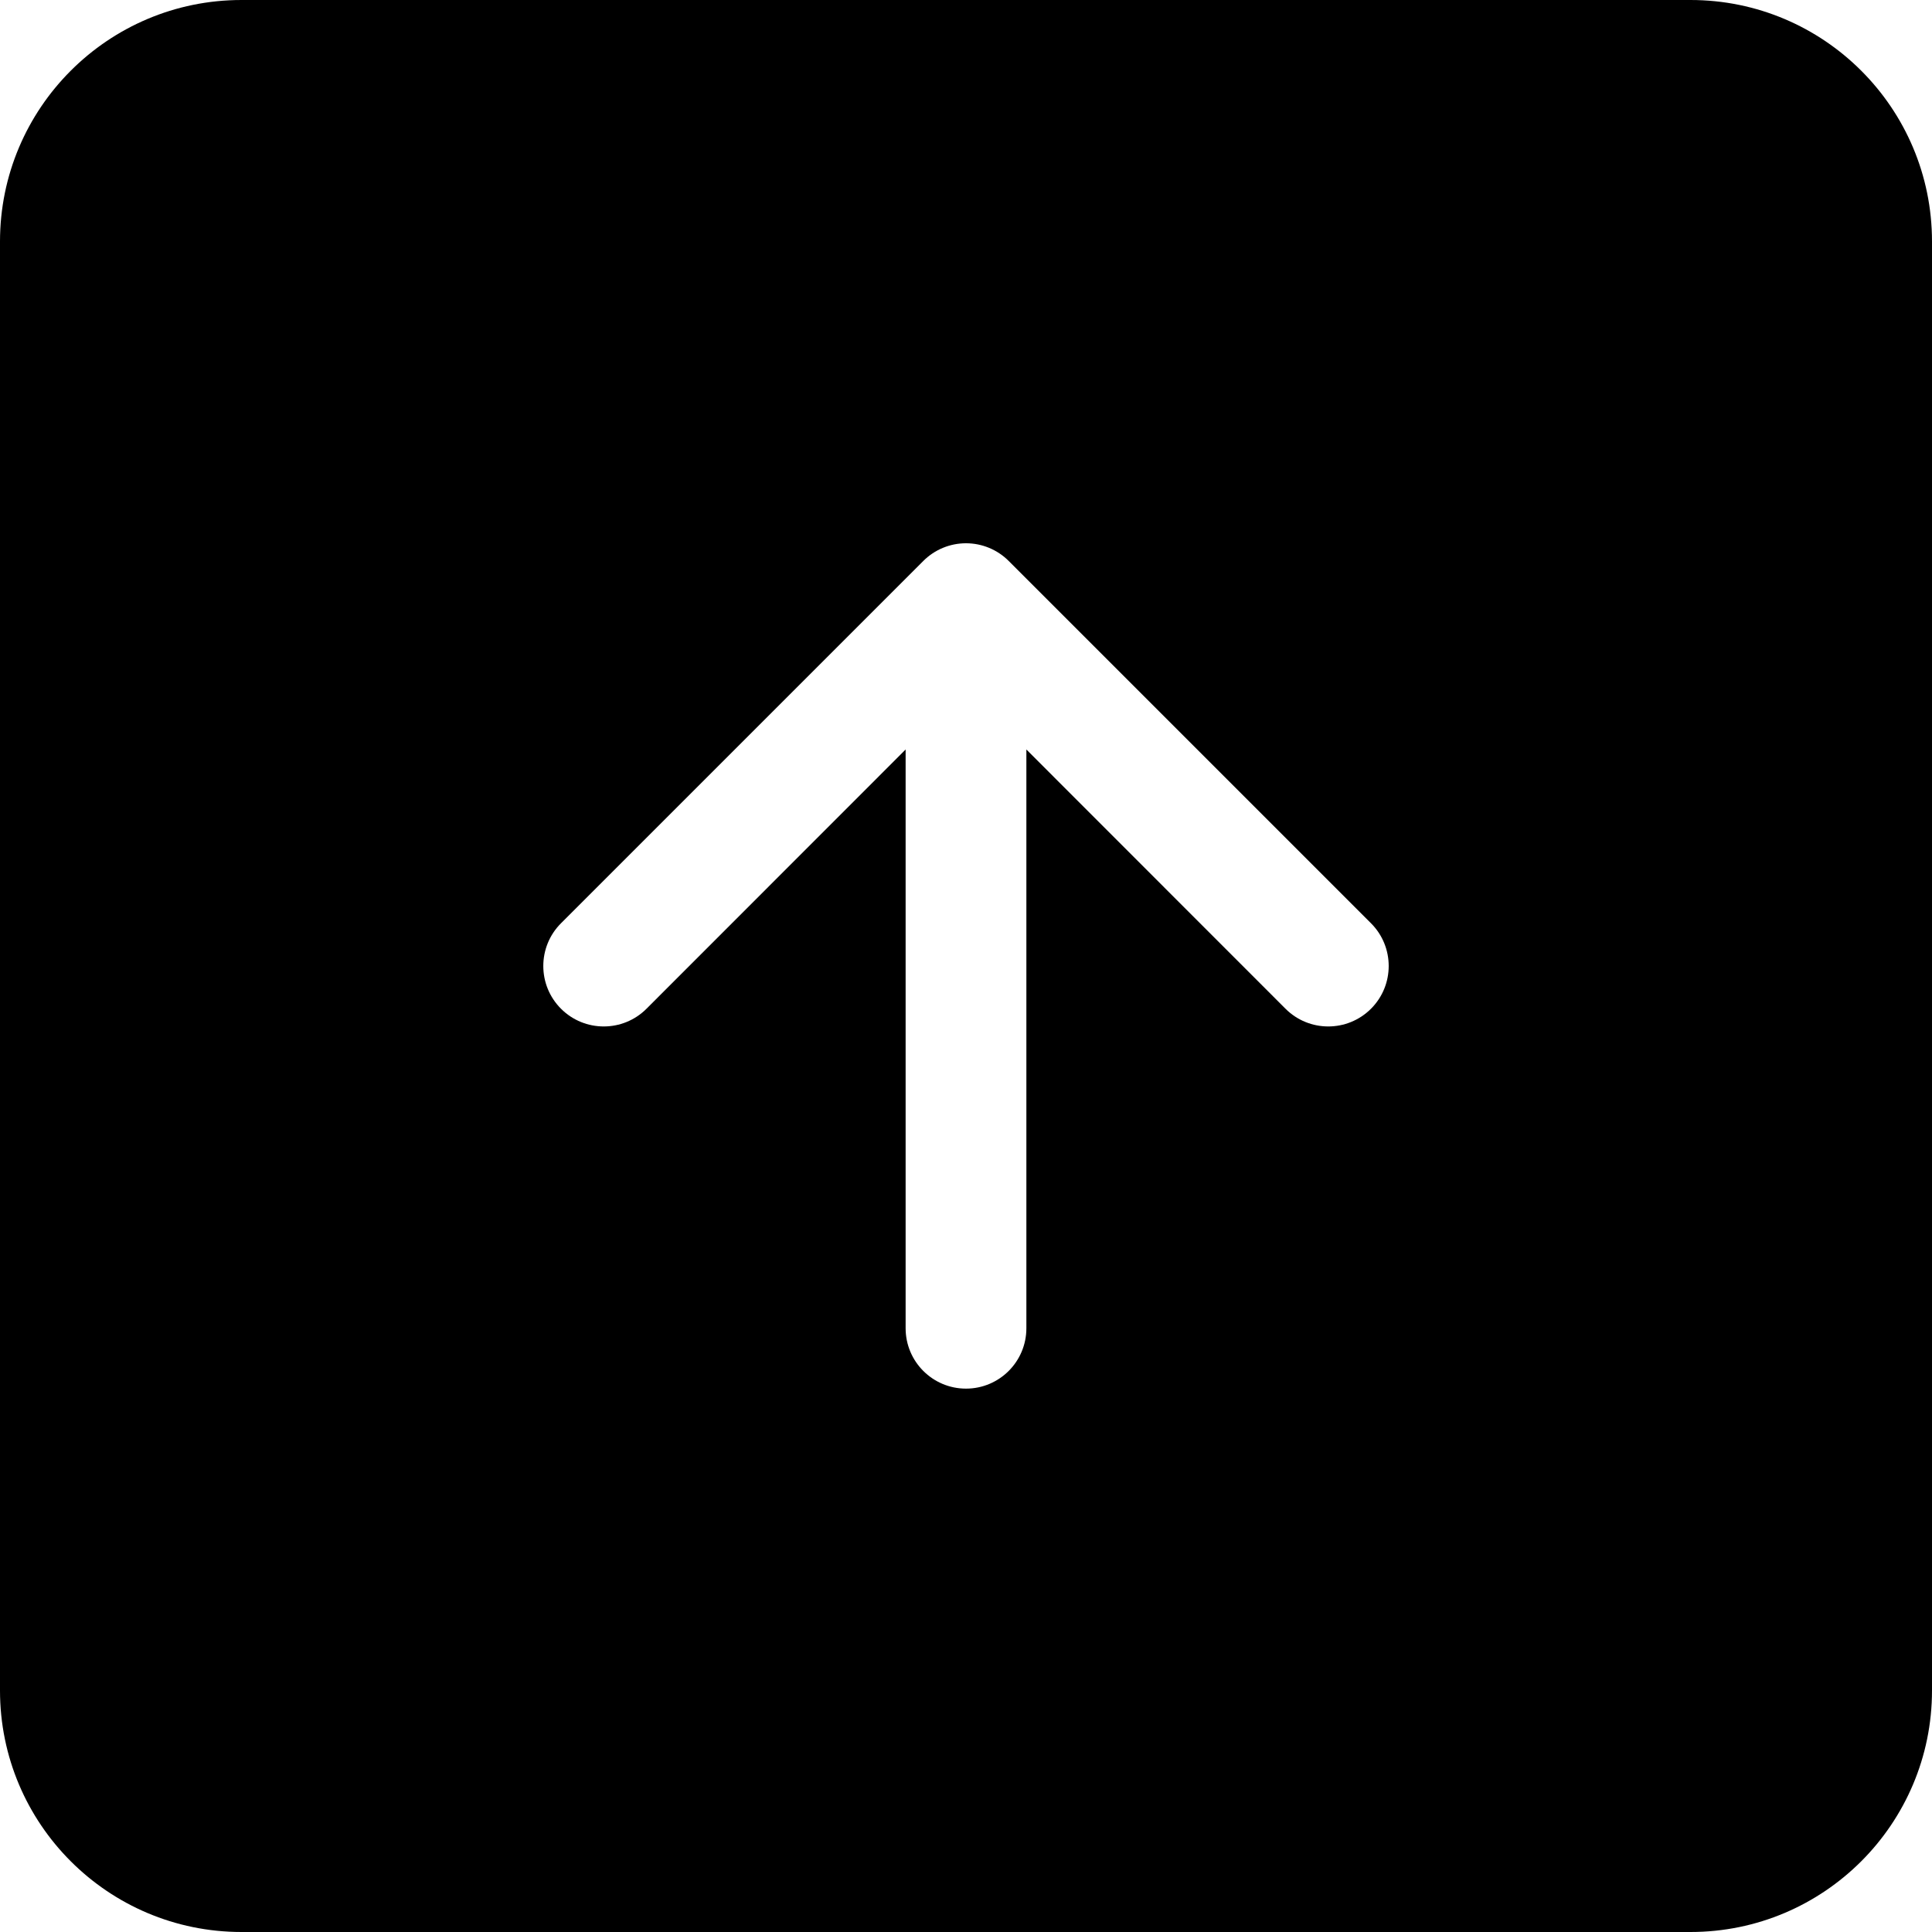
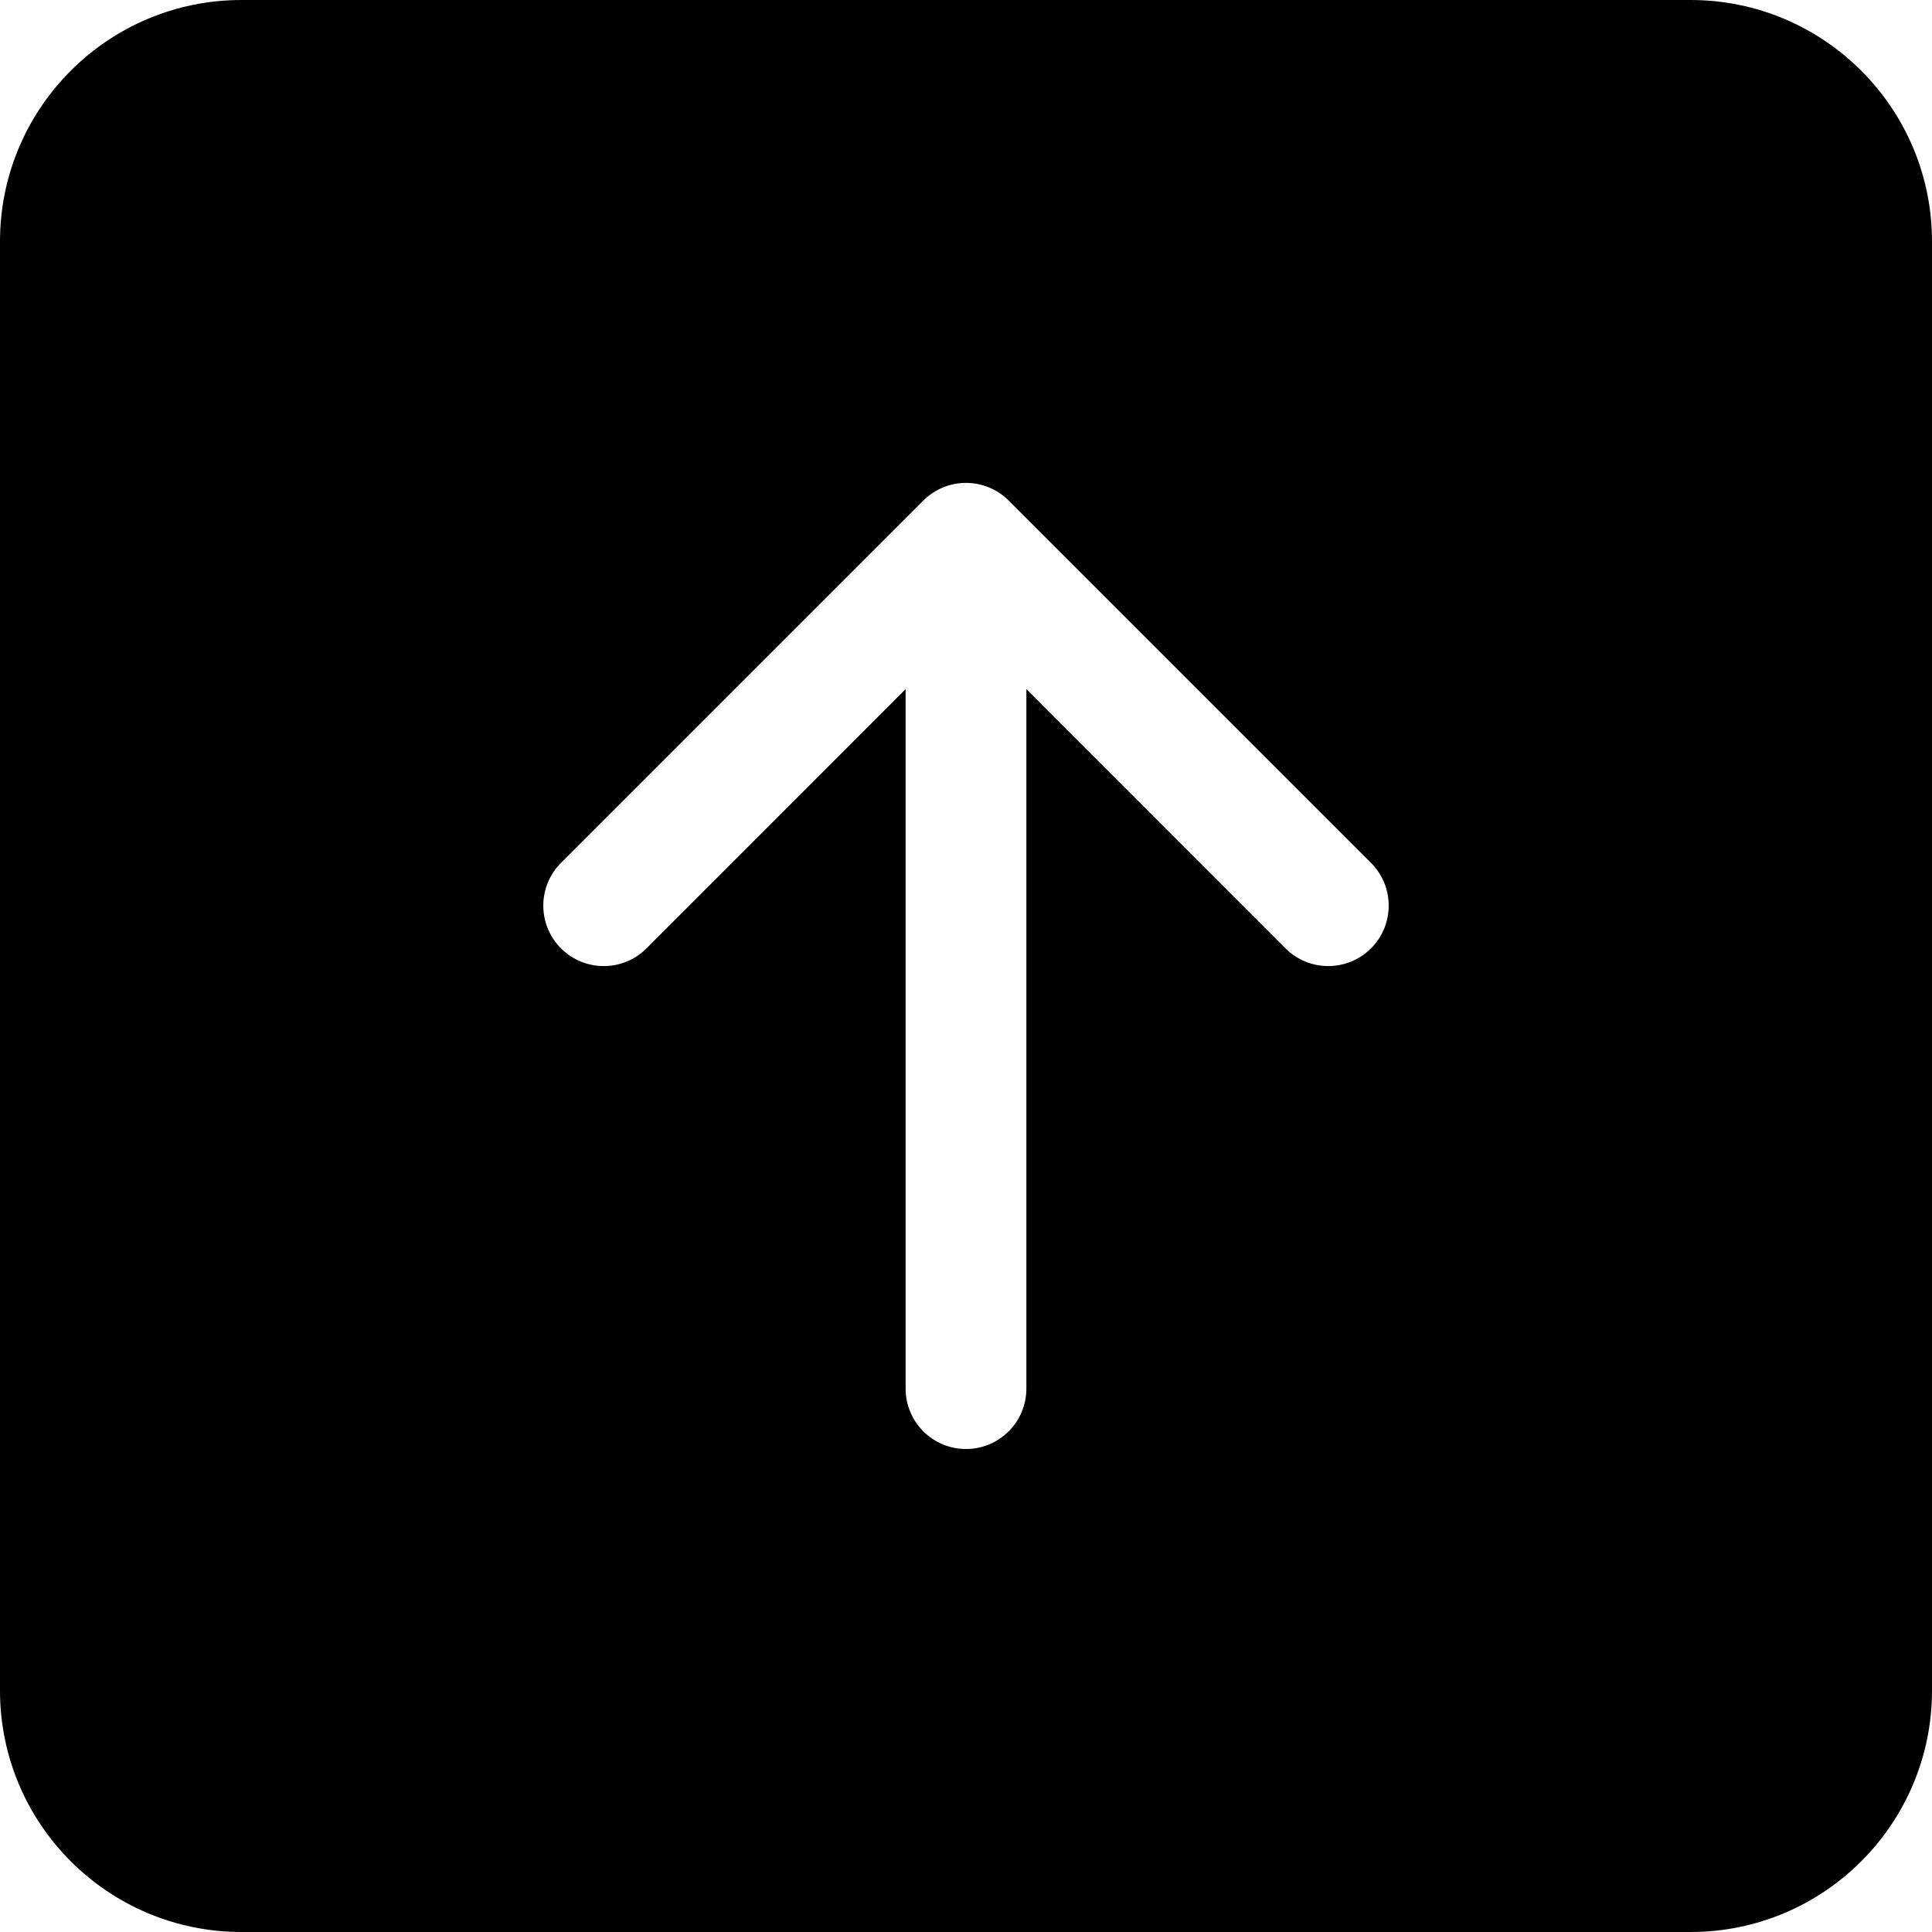
<svg xmlns="http://www.w3.org/2000/svg" width="1em" height="1em" viewBox="0 0 16 16" class="bi bi-arrow-up-square-fill" fill="currentColor">
-   <path fill-rule="evenodd" d="M2 0a2 2 0 0 0-2 2v12a2 2 0 0 0 2 2h12a2 2 0 0 0 2-2V2a2 2 0 0 0-2-2H2zm3.354 8.354a.5.5 0 1 1-.708-.708l3-3a.5.5 0 0 1 .708 0l3 3a.5.5 0 0 1-.708.708L8.5 6.207V11a.5.5 0 0 1-1 0V6.207L5.354 8.354z" />
+   <path fill-rule="evenodd" d="M2 0a2 2 0 0 0-2 2v12a2 2 0 0 0 2 2h12a2 2 0 0 0 2-2V2a2 2 0 0 0-2-2H2zm6.5 11.5a.5.5 0 0 1-1 0V5.707L5.354 7.854a.5.5 0 1 1-.708-.708l3-3a.5.5 0 0 1 .708 0l3 3a.5.5 0 0 1-.708.708L8.5 5.707V11.5z" />
</svg>
